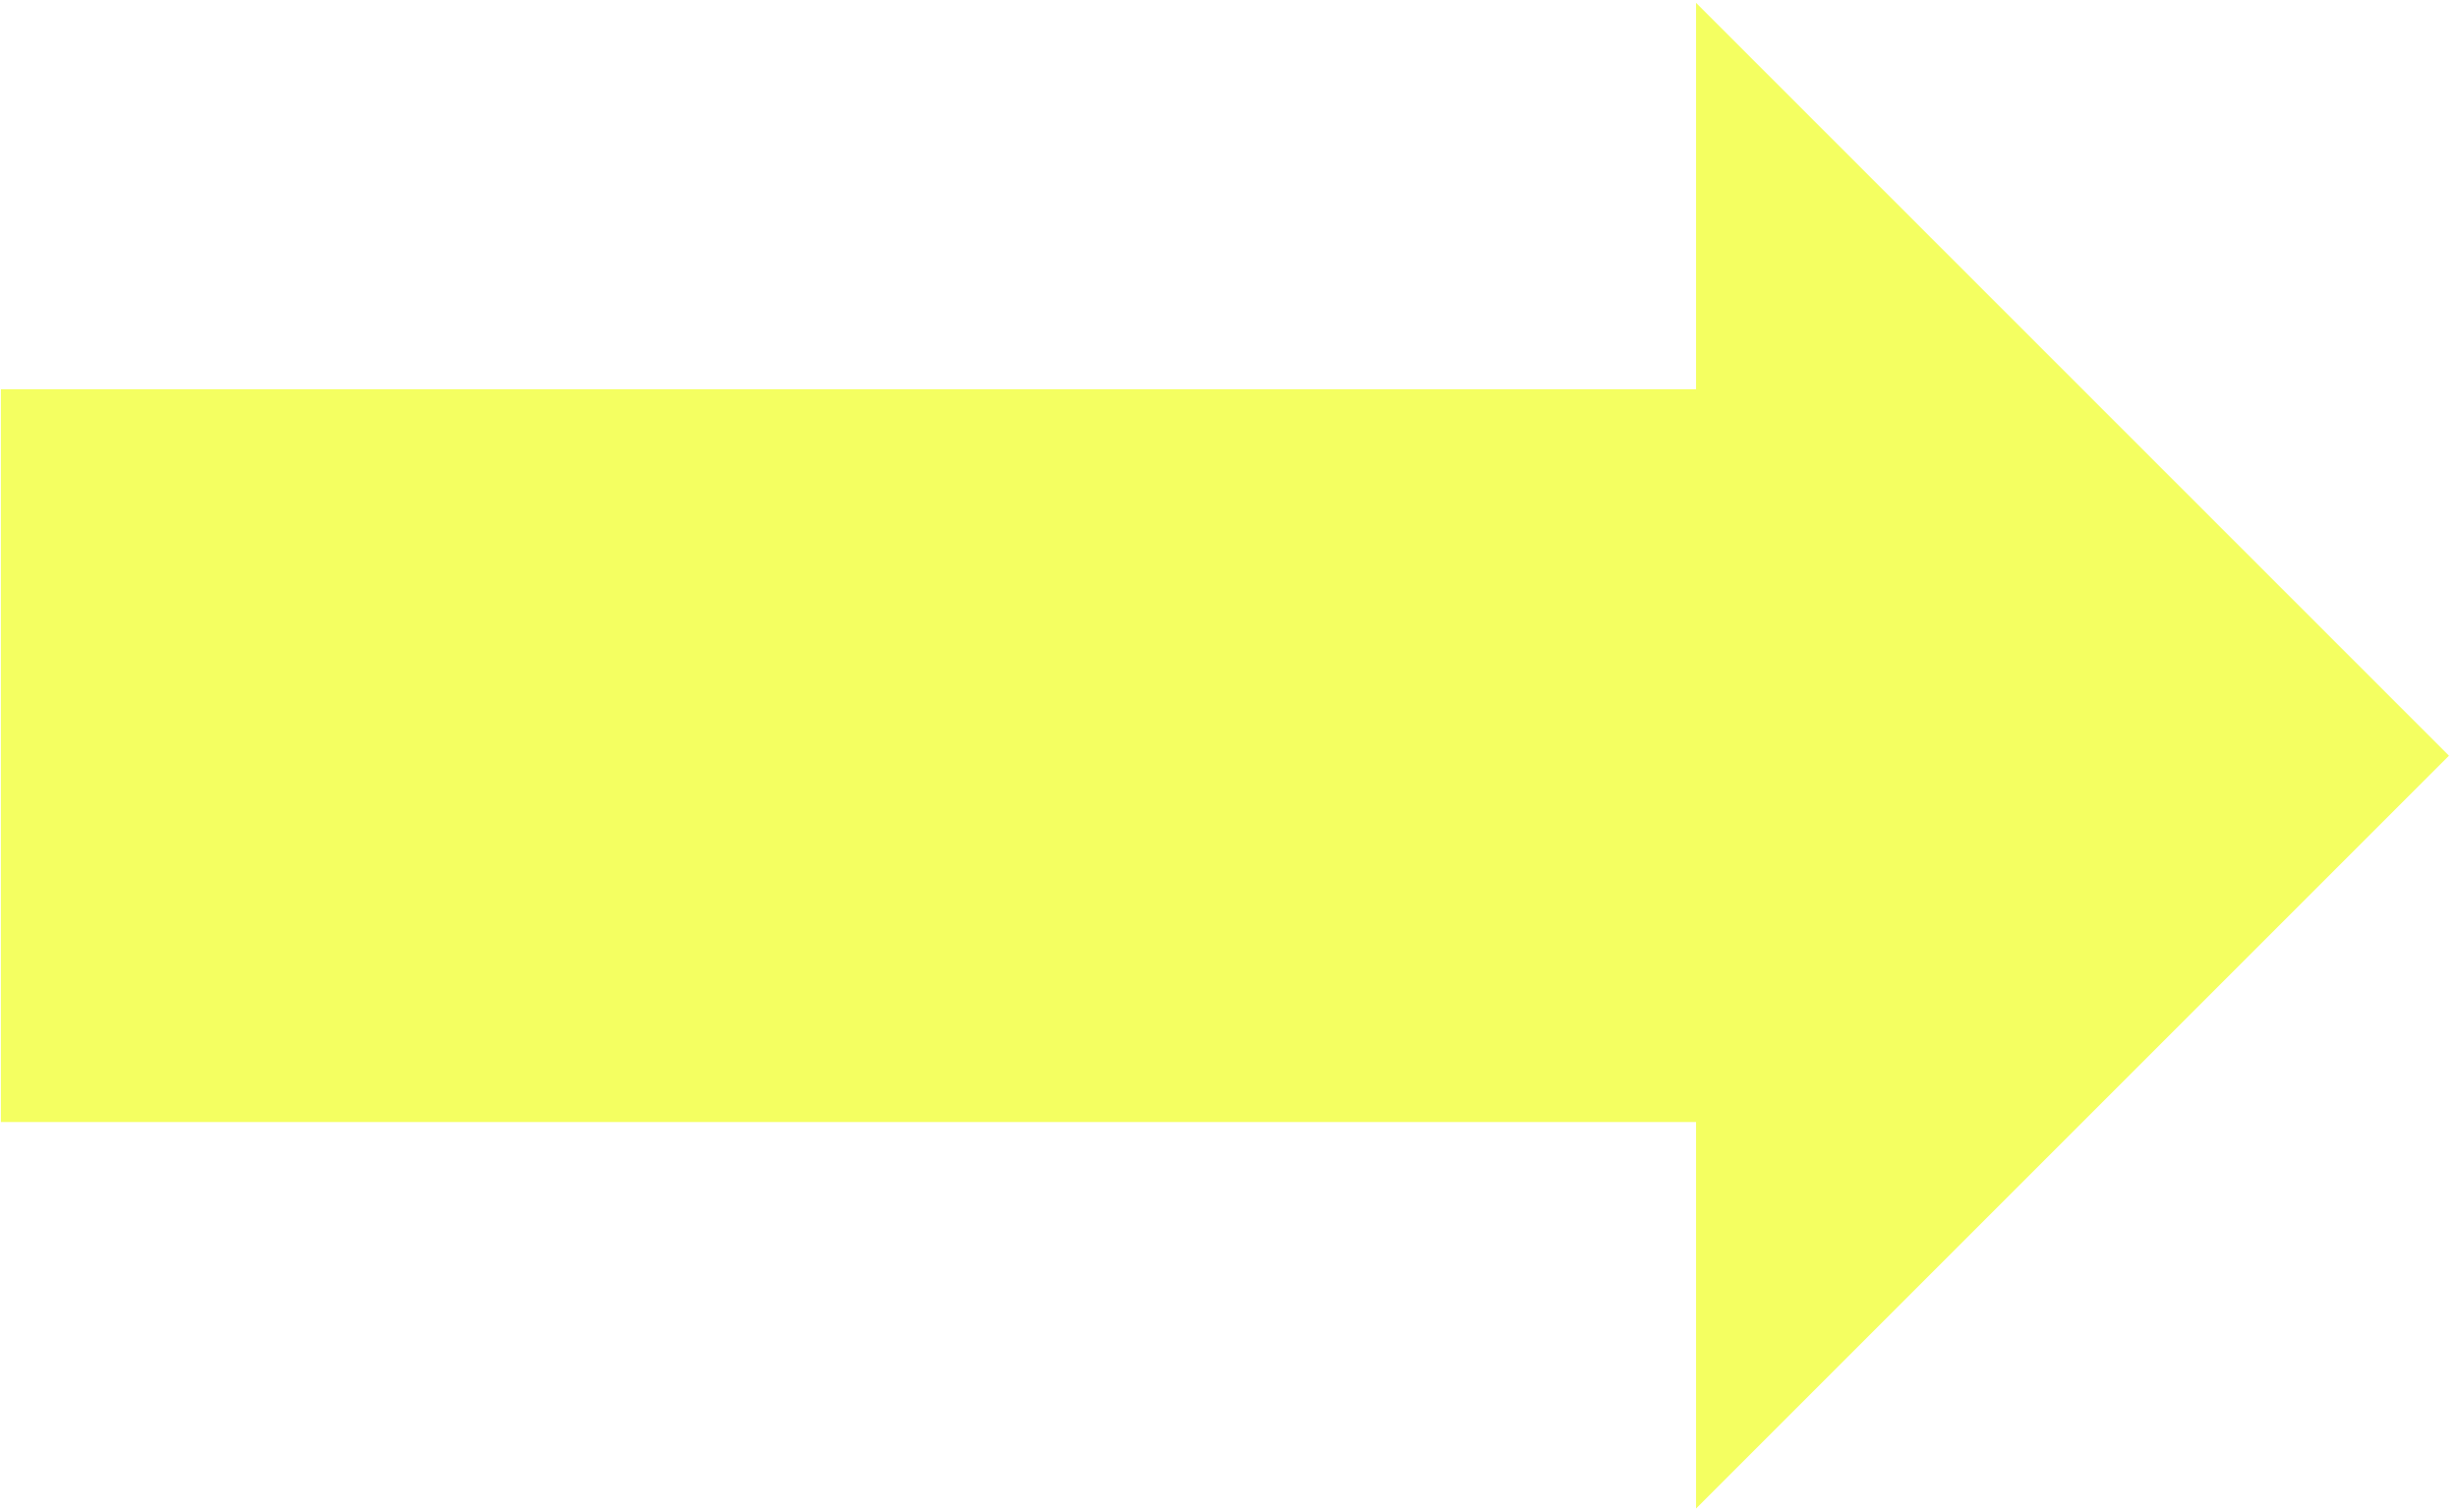
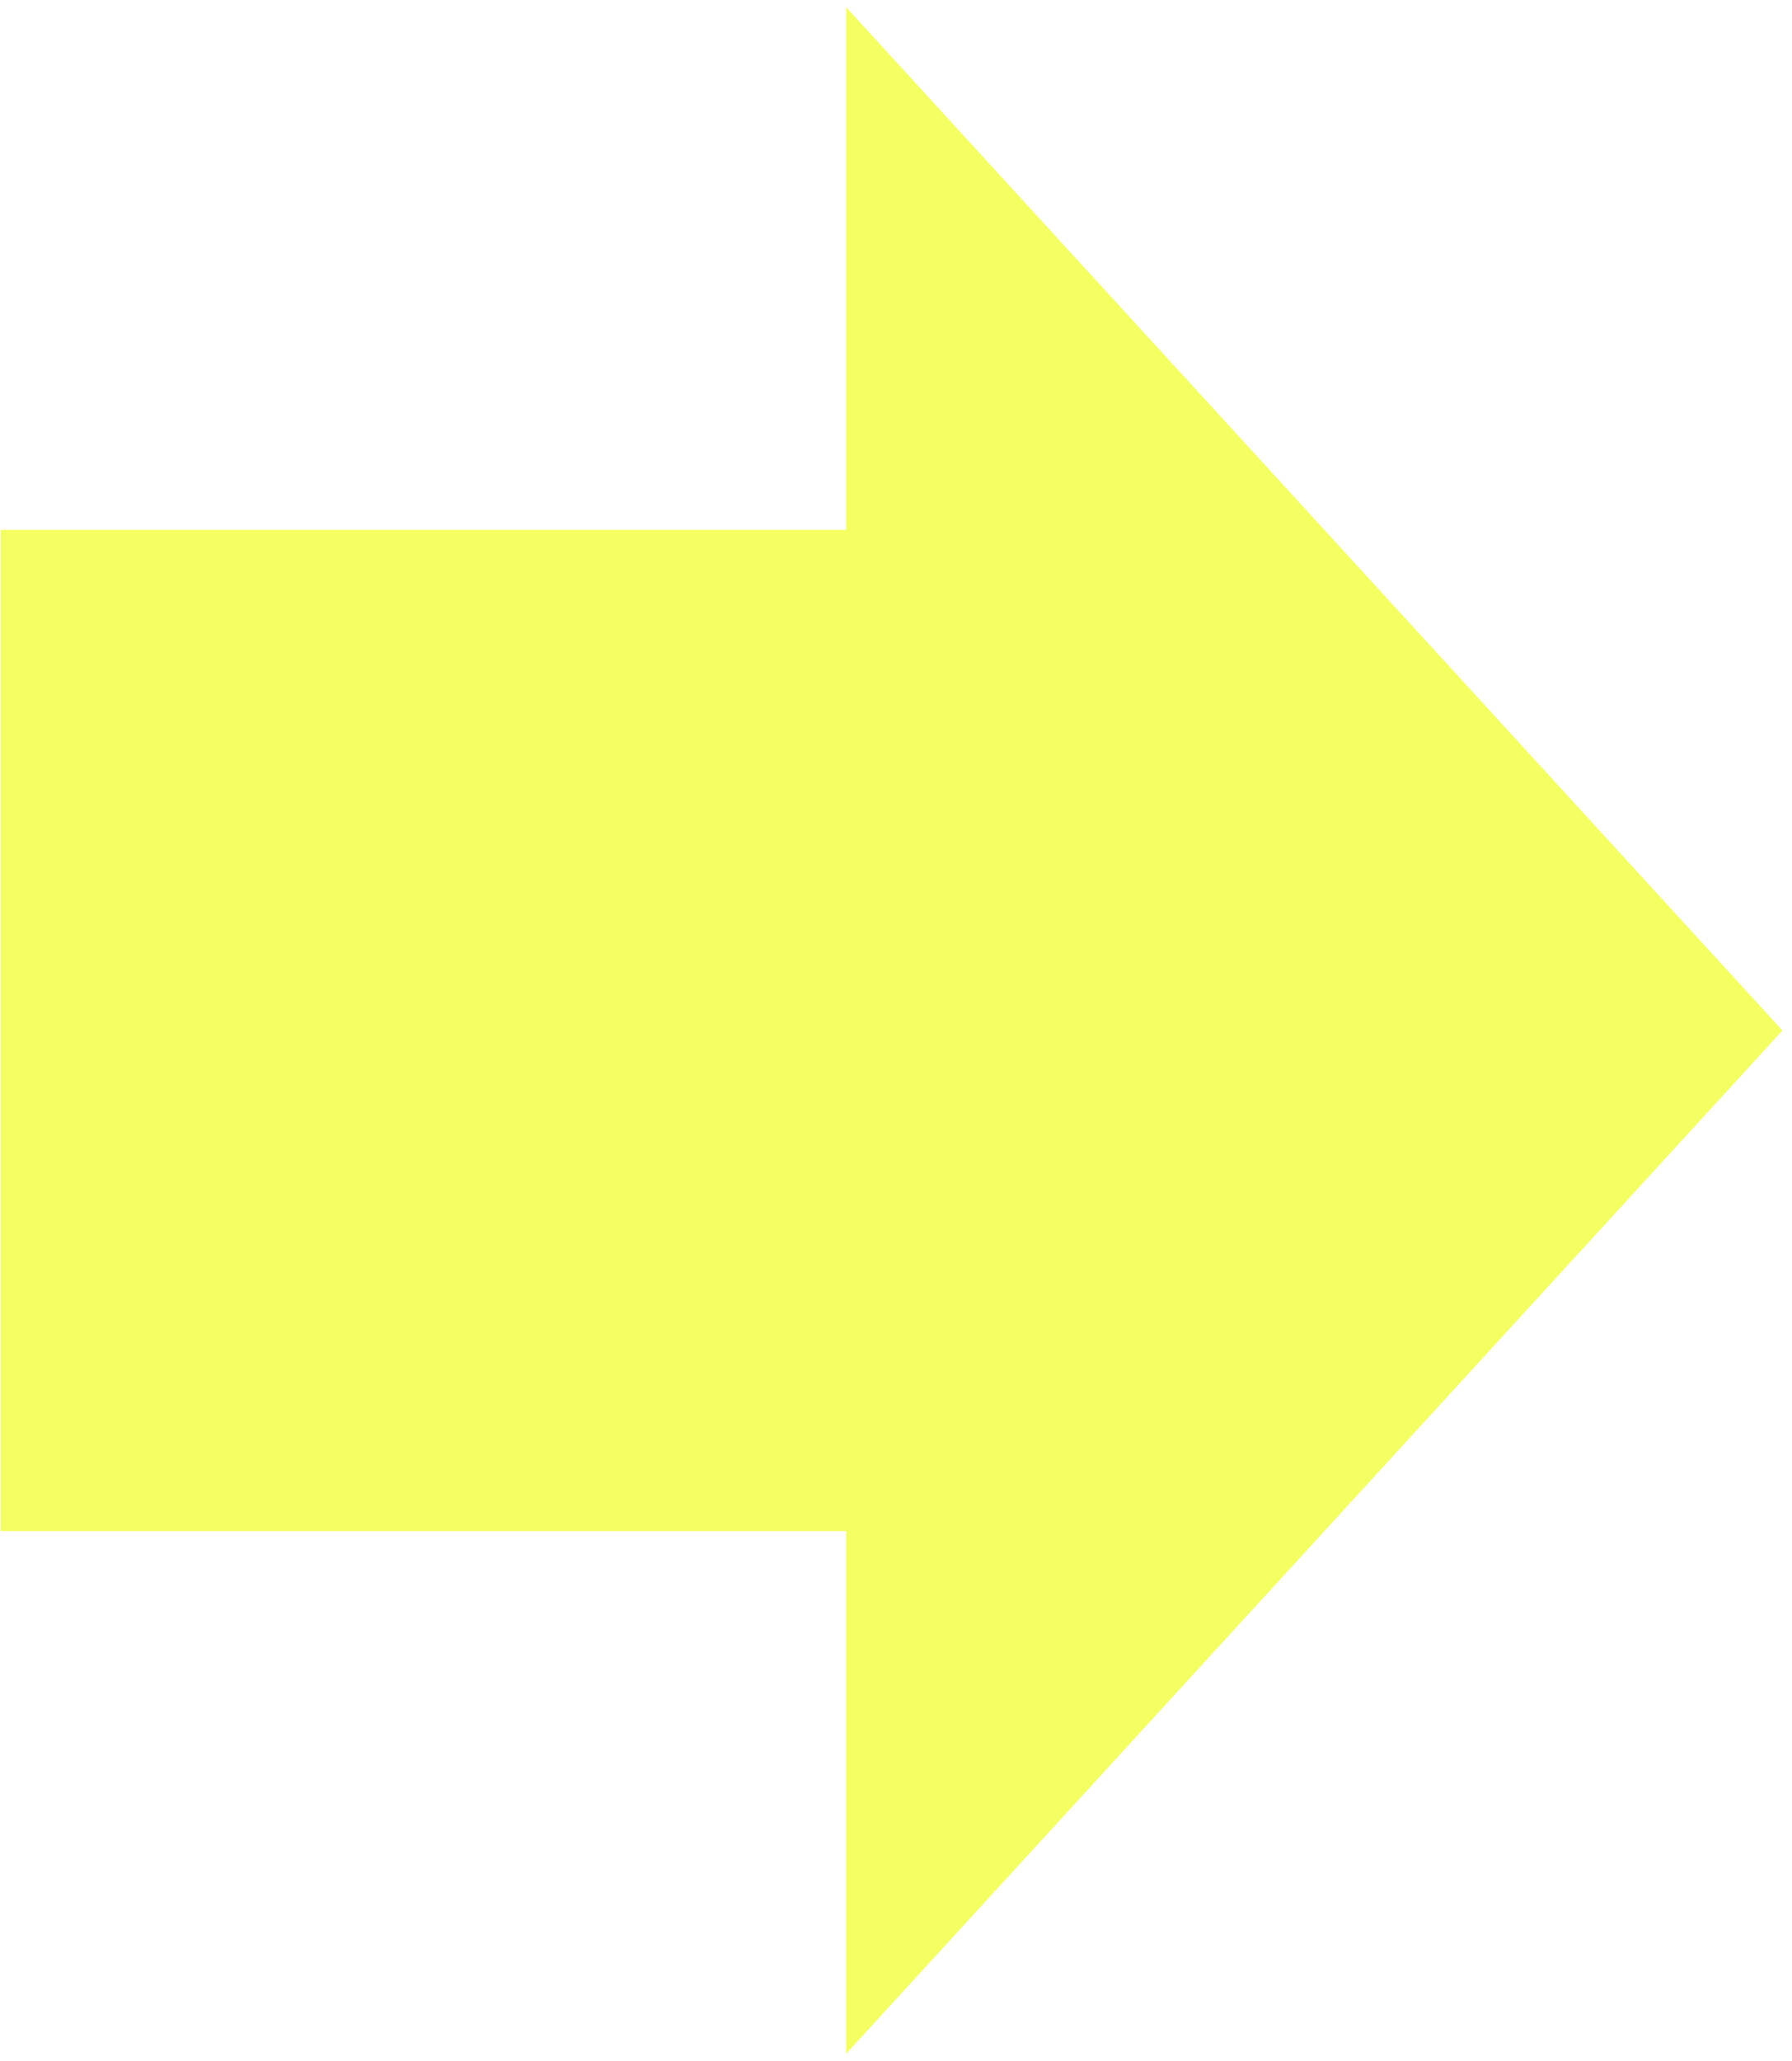
- <svg xmlns="http://www.w3.org/2000/svg" width="174" height="107" overflow="hidden">
+ <svg xmlns="http://www.w3.org/2000/svg" width="160" height="184" overflow="hidden">
  <defs>
    <clipPath id="clip0">
-       <rect x="4187" y="1296" width="174" height="107" />
+       <rect x="219" y="1748" width="160" height="184" />
    </clipPath>
  </defs>
-   <g clip-path="url(#clip0)" transform="translate(-4187 -1296)">
-     <path d="M4355.5 1349.5 4310.5 1394.5 4310.5 1372 4190.5 1372 4190.5 1327 4310.5 1327 4310.5 1304.5Z" stroke="#F4FF61" stroke-width="6.875" stroke-miterlimit="8" fill="#F4FF61" fill-rule="evenodd" />
+   <g clip-path="url(#clip0)" transform="translate(-219 -1748)">
+     <path d="M373.5 1840 298 1922.5 298 1881.25 222.5 1881.25 222.5 1798.75 298 1798.75 298 1757.5Z" stroke="#F4FF61" stroke-width="6.875" stroke-miterlimit="8" fill="#F4FF61" fill-rule="evenodd" />
  </g>
</svg>
